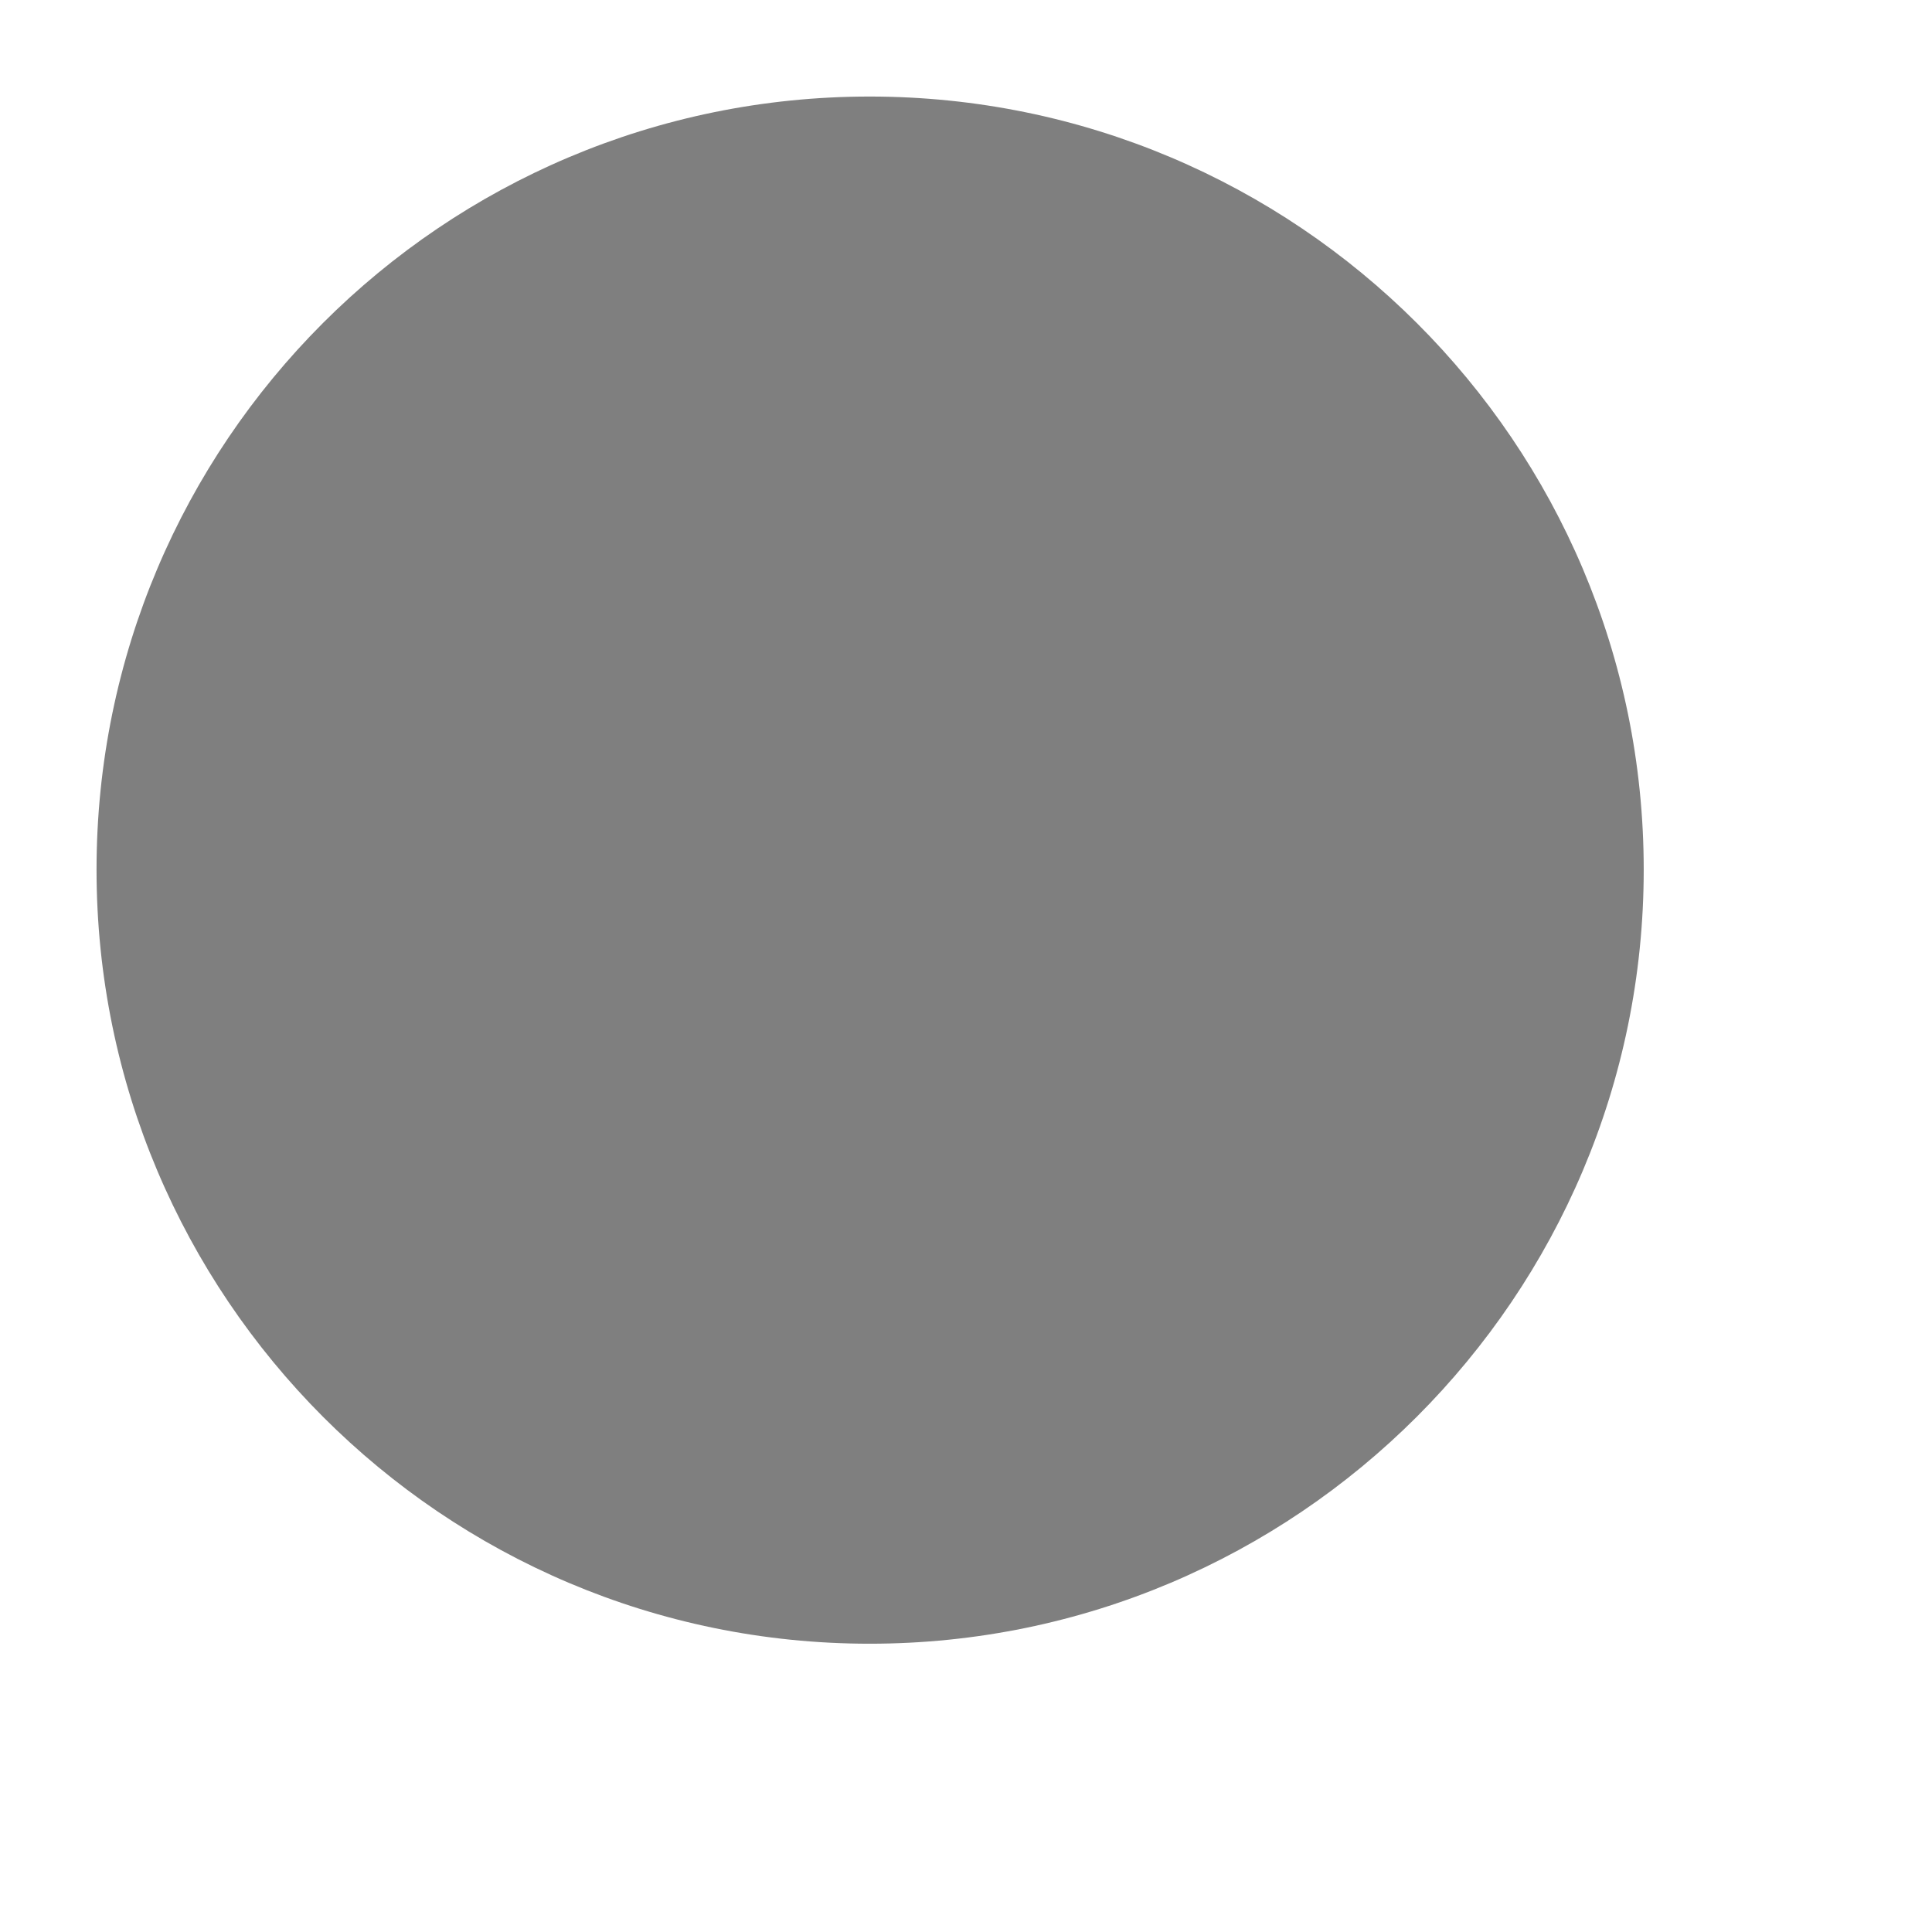
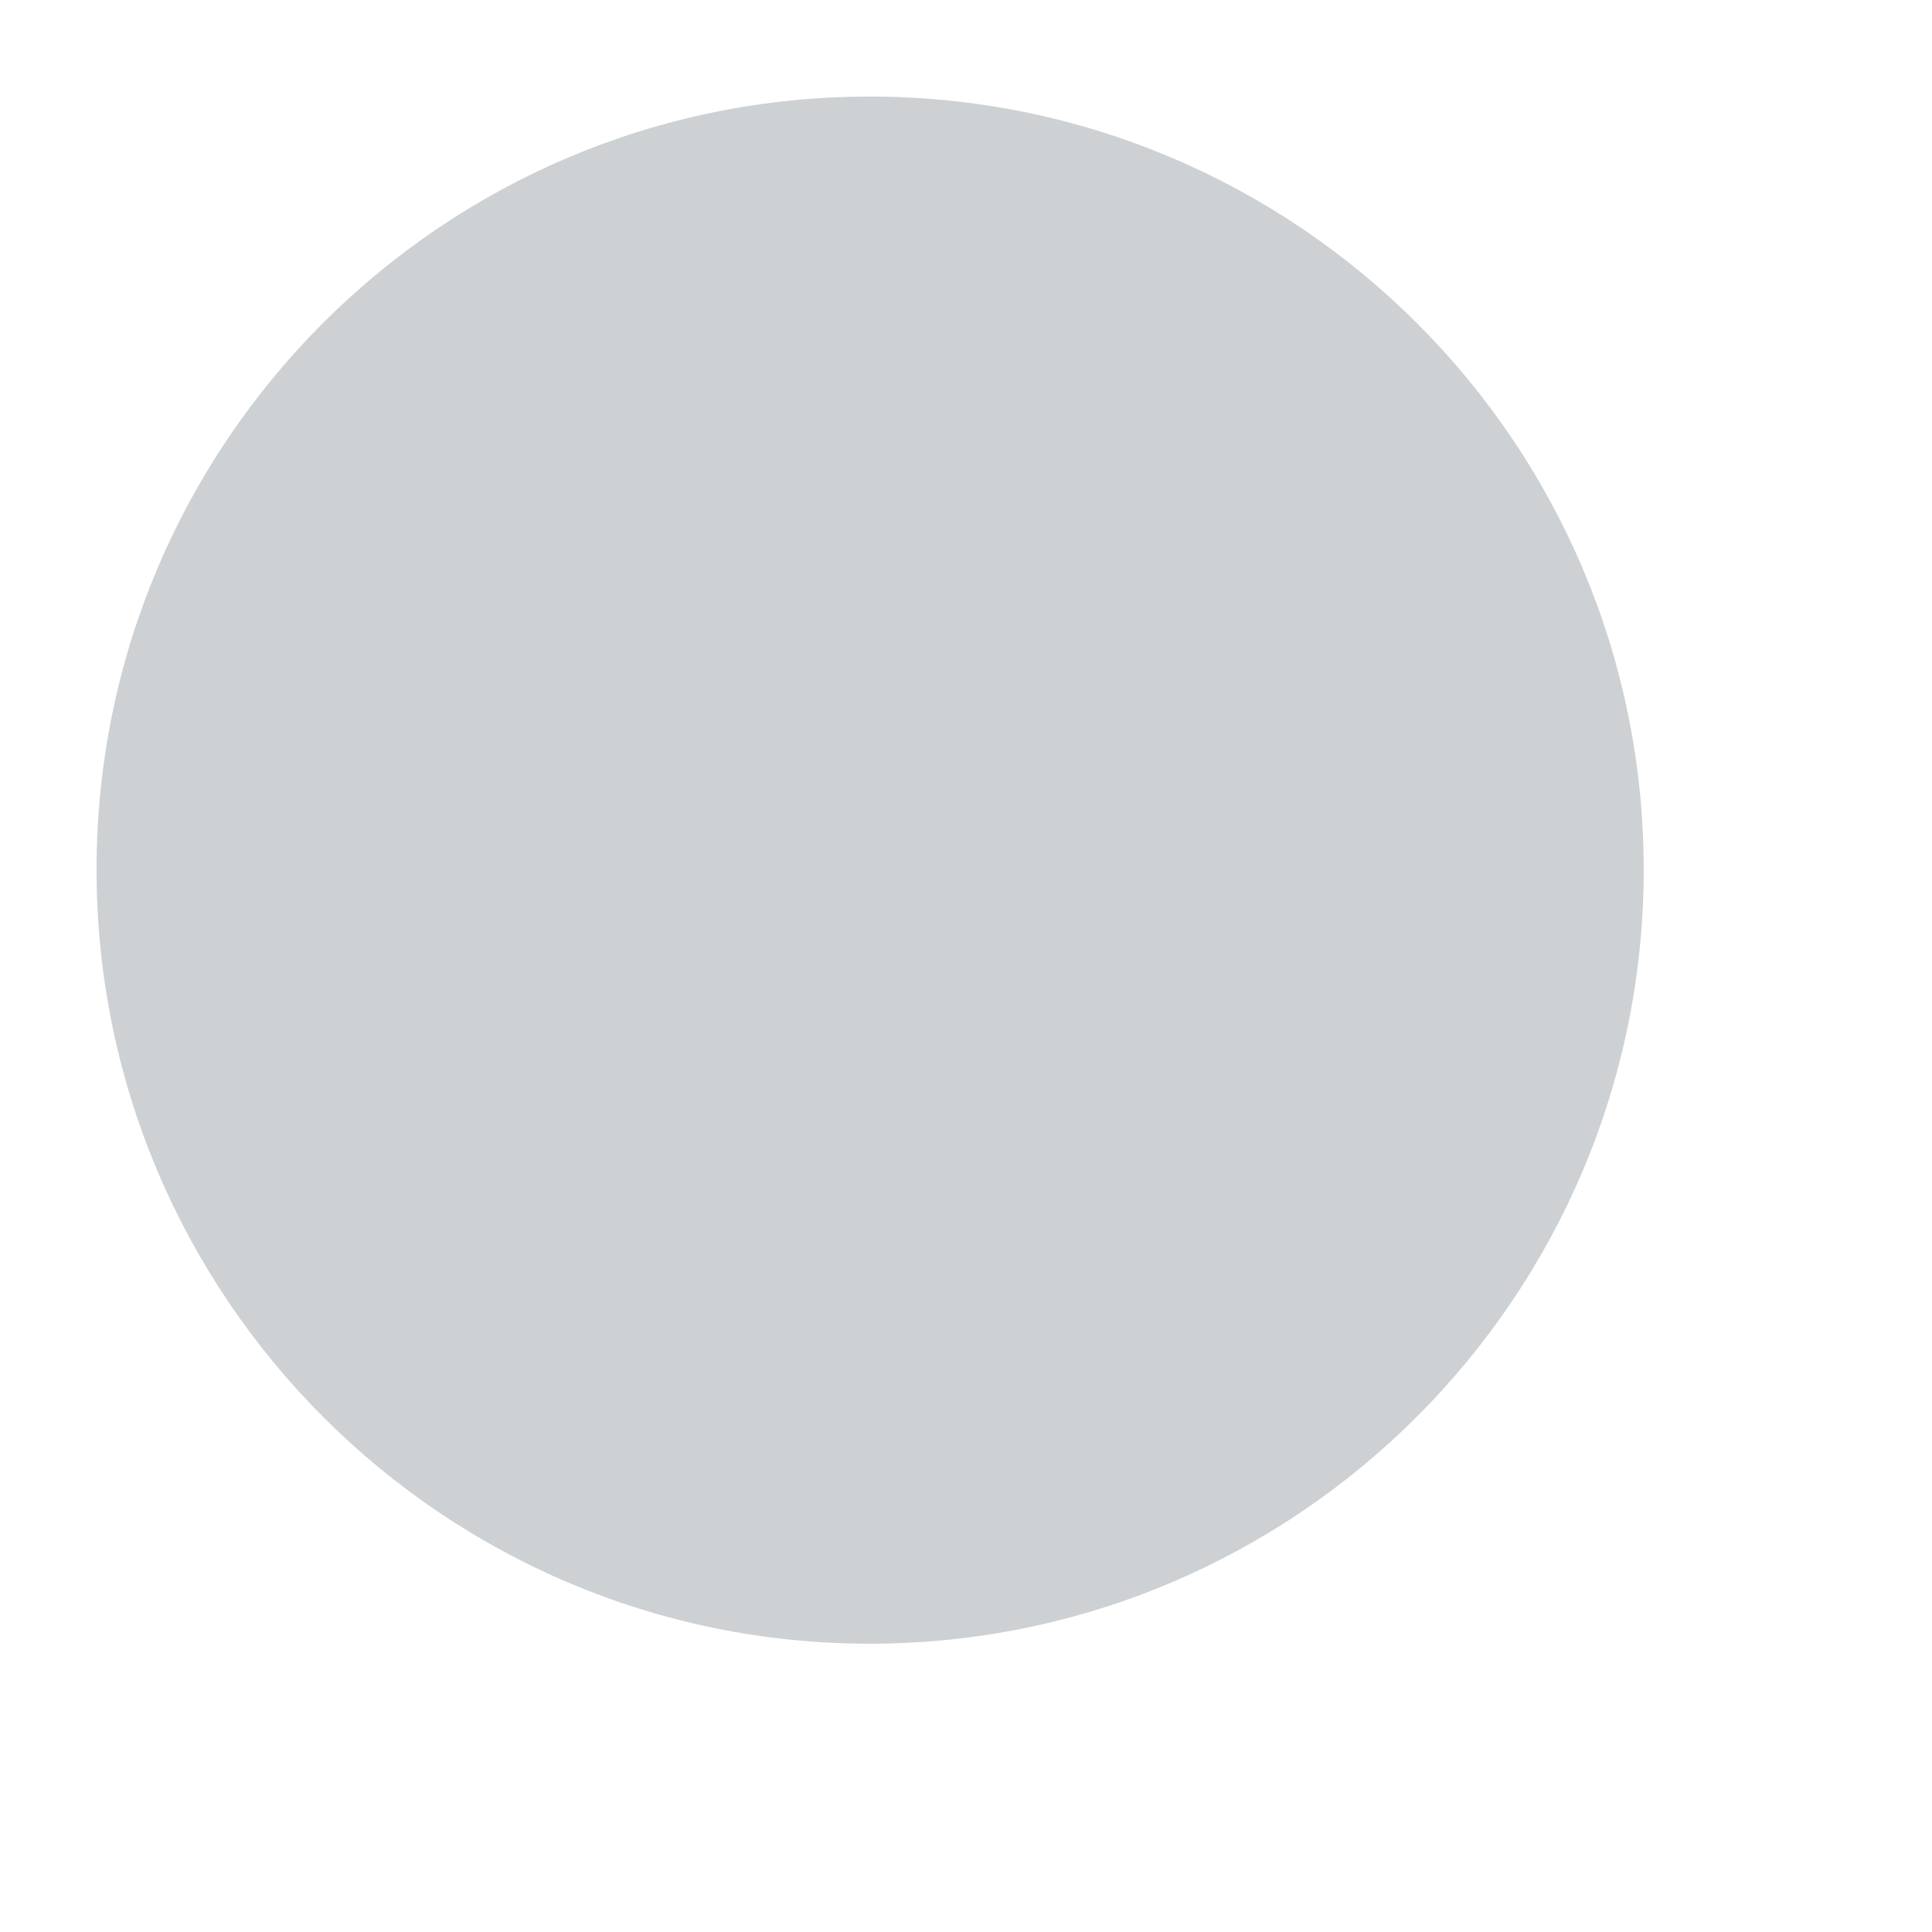
<svg xmlns="http://www.w3.org/2000/svg" xmlns:xlink="http://www.w3.org/1999/xlink" version="1.1" preserveAspectRatio="xMidYMid meet" viewBox="4.556 4.556 20.092 20.092" width="16.09" height="16.09">
  <defs>
    <path d="M21.65 13.6C21.65 18.04 18.04 21.65 13.6 21.65C9.16 21.65 5.56 18.04 5.56 13.6C5.56 9.16 9.16 5.56 13.6 5.56C18.04 5.56 21.65 9.16 21.65 13.6Z" id="aoTMYcsne" />
  </defs>
  <g>
    <g>
-       <use xlink:href="#aoTMYcsne" opacity="1" fill="#000000" fill-opacity="0.5" />
+       <use xlink:href="#aoTMYcsne" opacity="1" fill="#0D1B2A" fill-opacity="0.2" />
    </g>
  </g>
</svg>
